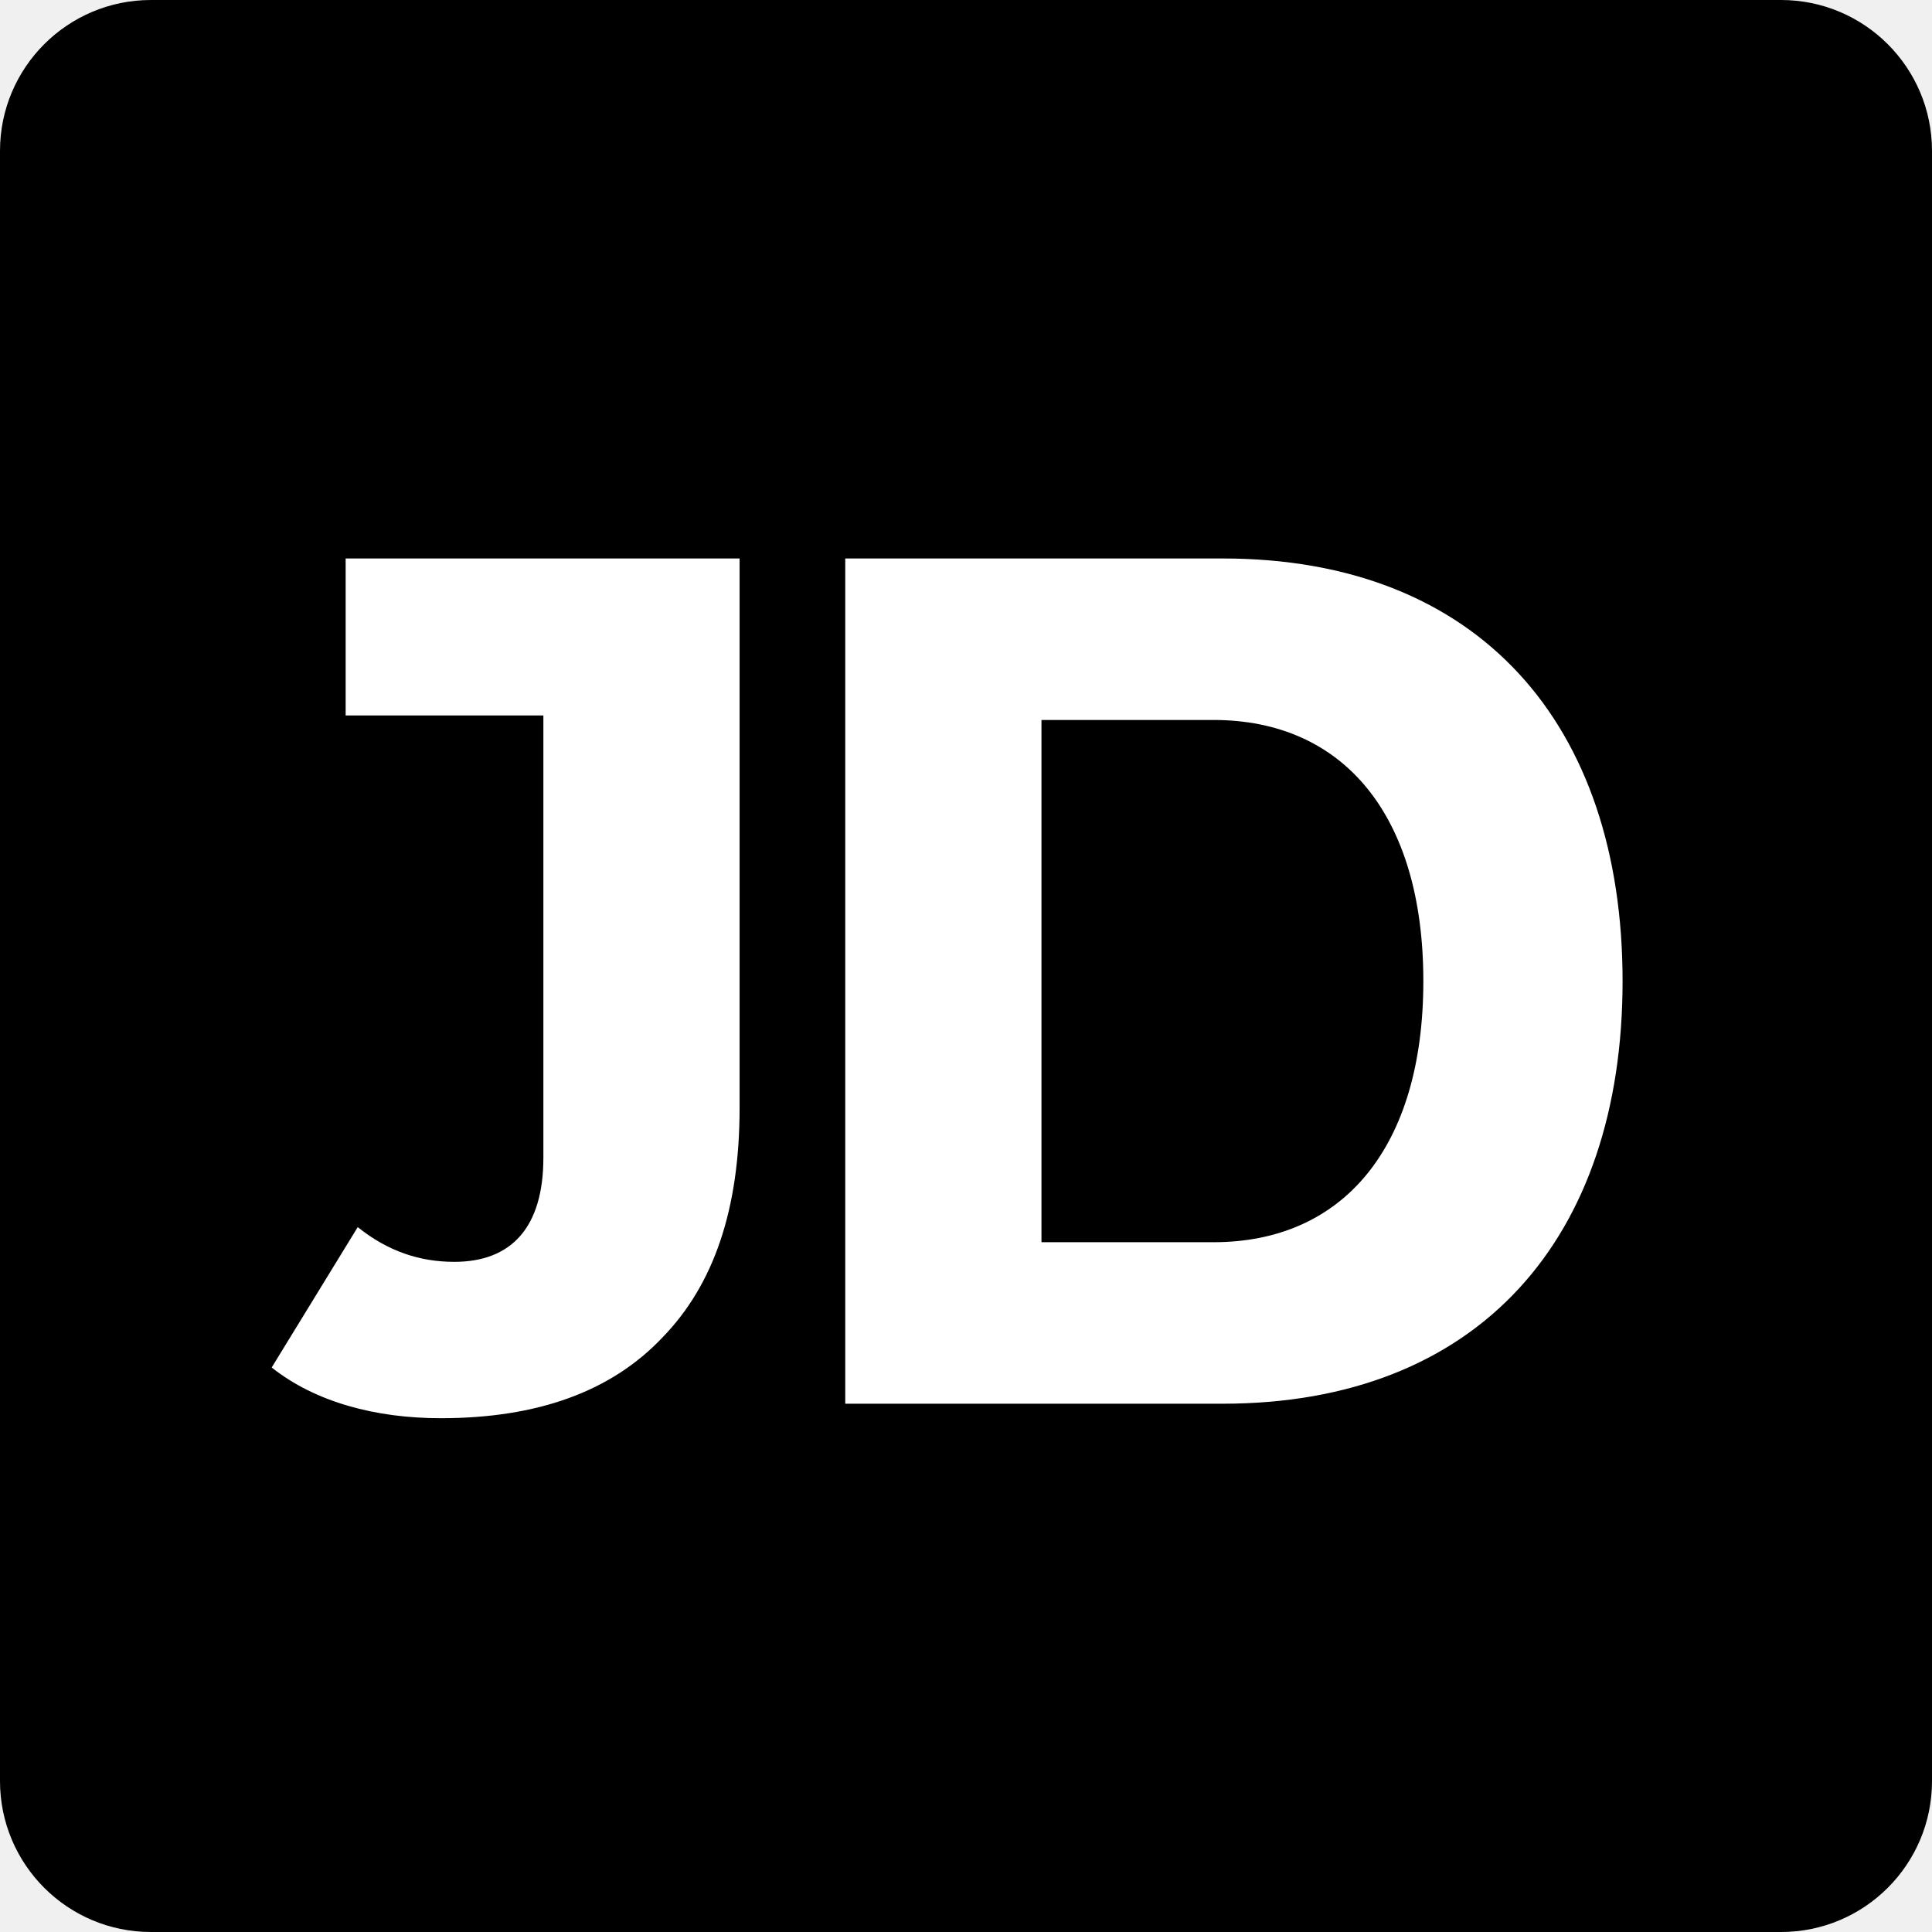
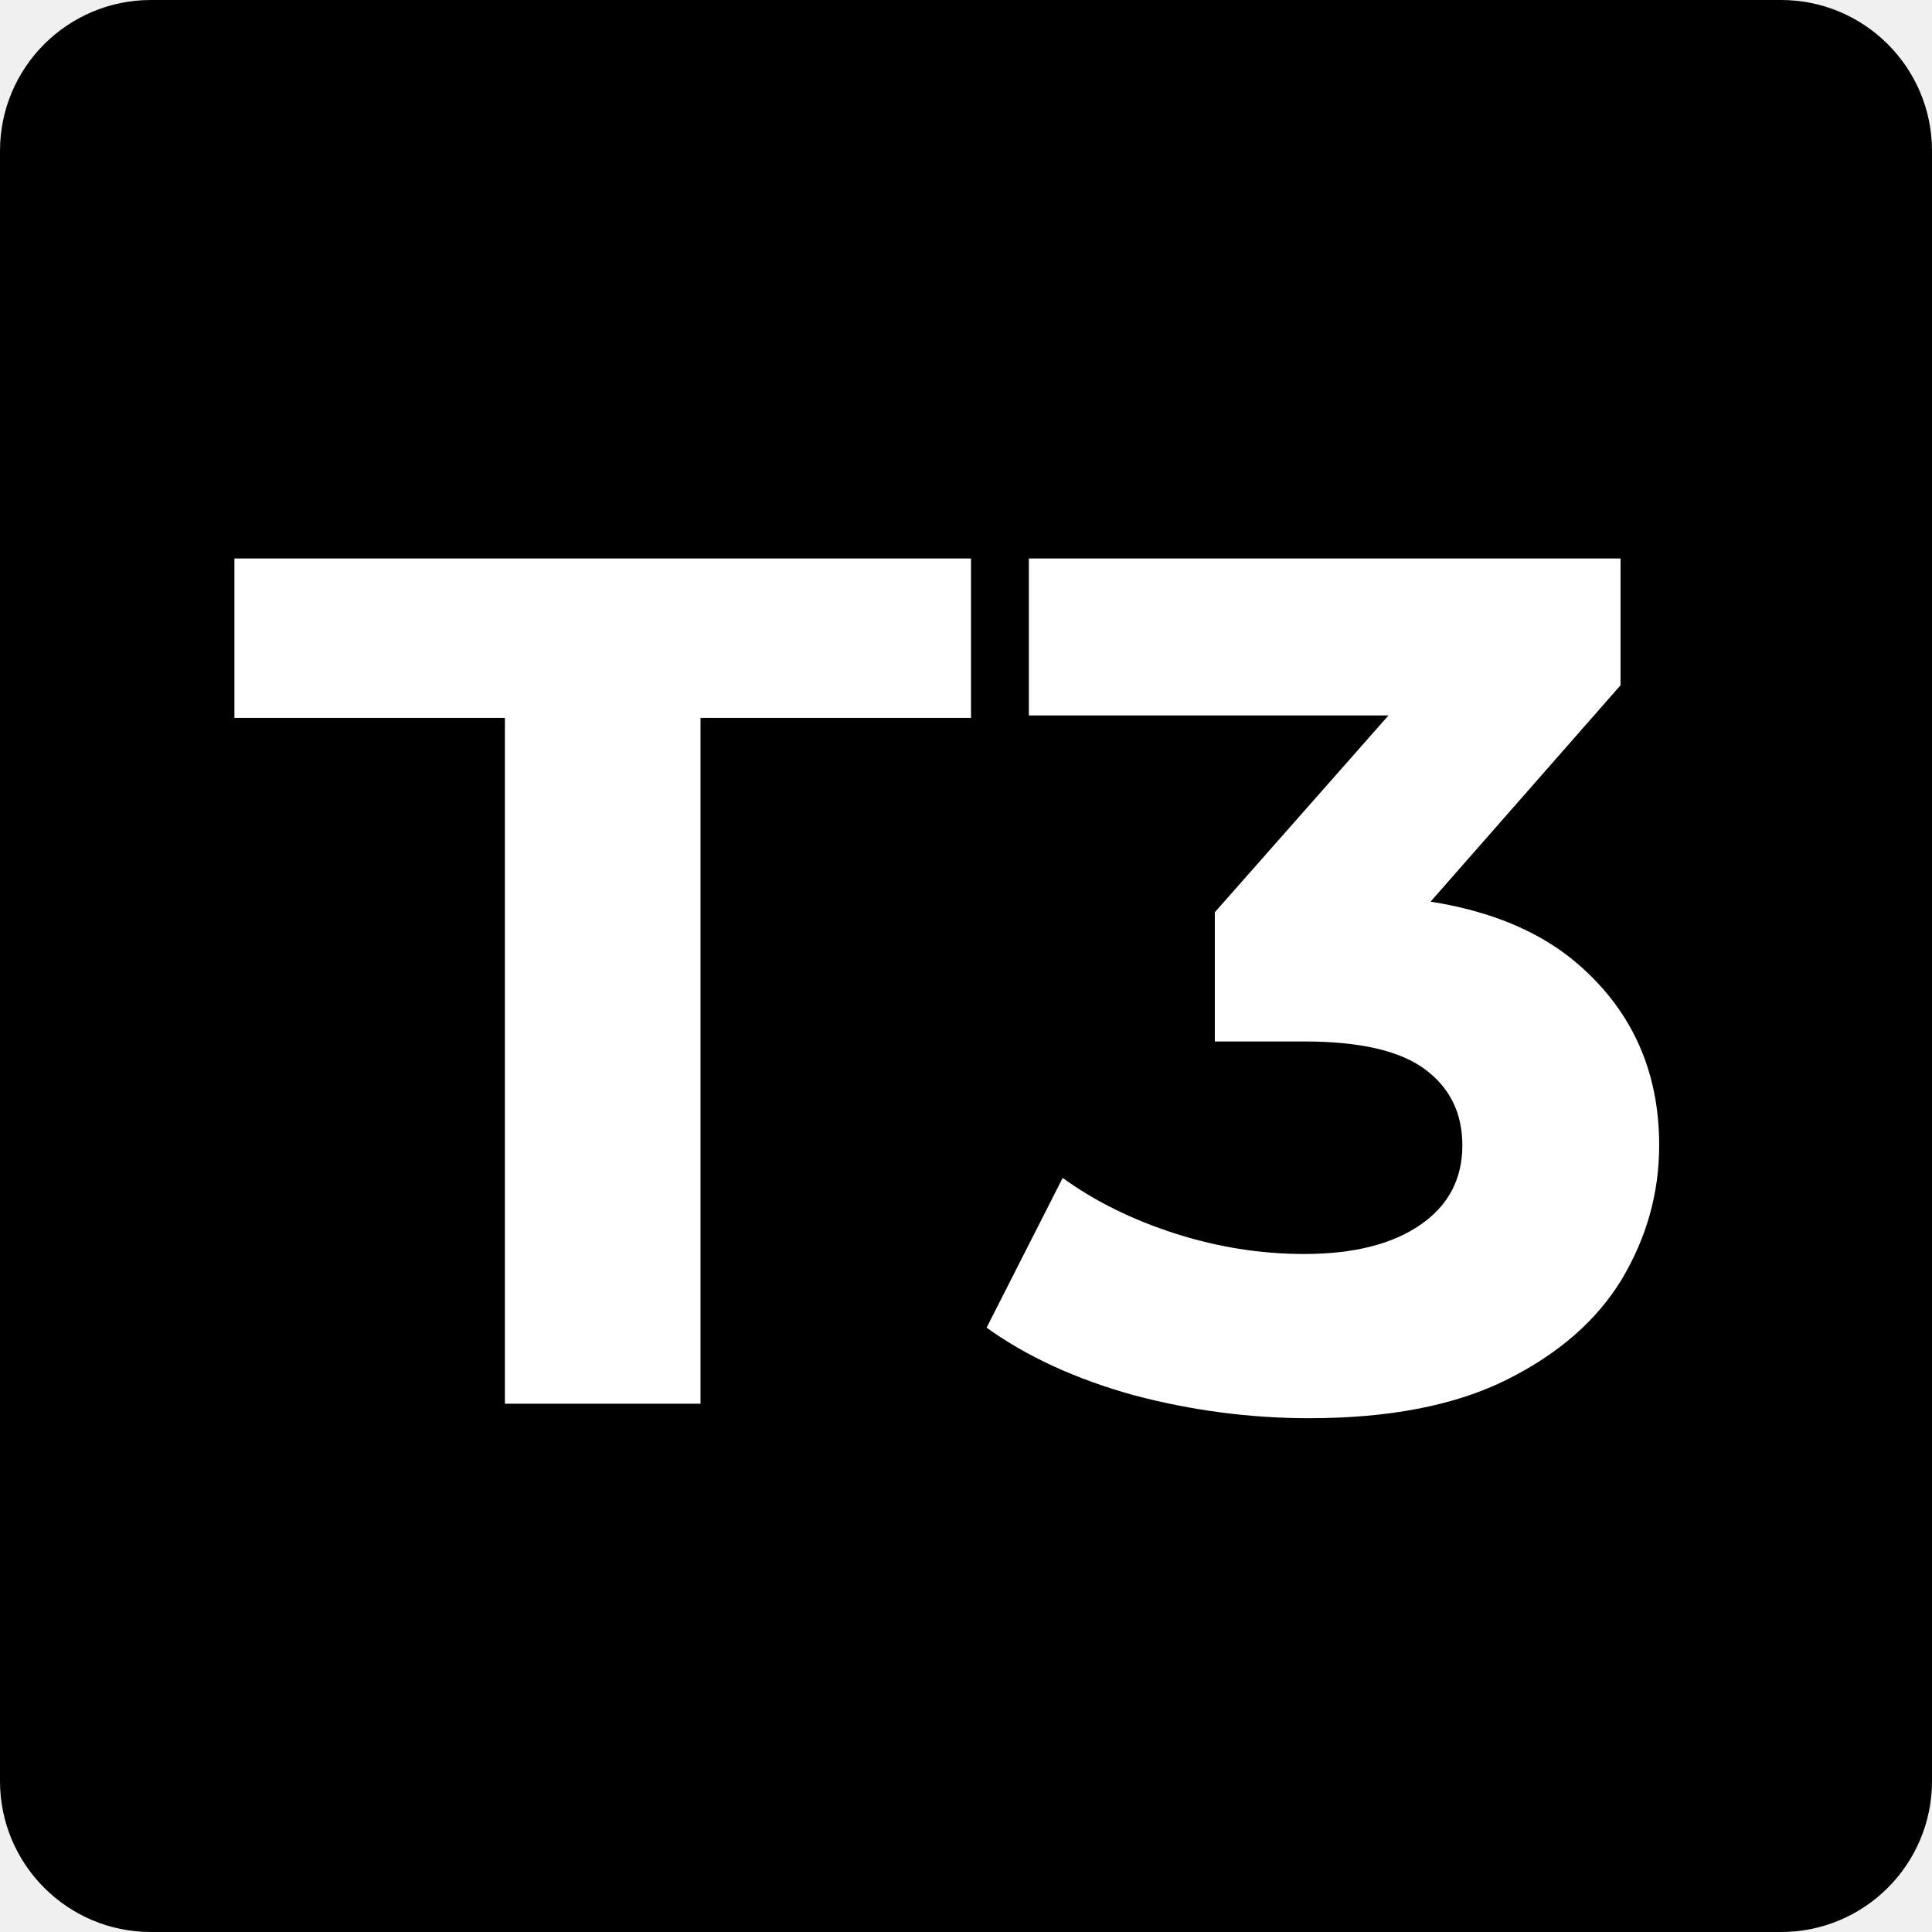
<svg xmlns="http://www.w3.org/2000/svg" width="128" height="128" viewBox="0 0 128 128" fill="none">
  <path d="M0 10C0 4.477 4.477 0 10 0H118C123.523 0 128 4.477 128 10V118C128 123.523 123.523 128 118 128H10C4.477 128 0 123.523 0 118V10Z" fill="black" />
-   <path d="M22.9 37H49V73.4C49 80.1 47.3 85.1 43.9 88.6C40.5 92.2 35.6 93.96 29.2 93.96C24.9 93.96 20.9 92.9 18 90.6L23.7 81.3C25.7 82.9 27.8 83.6 30.1 83.6C33.9 83.6 36 81.3 36 76.7V47.4H22.9V37ZM56 37H81C98 37 107.5 48 107.5 65C107.5 82 98 93 81 93H56V37ZM69 82.3H80.4C89 82.3 94.3 76 94.3 65C94.3 54 89 47.7 80.4 47.7H69V82.3Z" fill-rule="evenodd" fill="white" />
+   <path d="M33.451 93V47.56H15.531V37H64.331V47.56H46.411V93H33.451ZM86.725 93.96C82.832 93.96 78.965 93.453 75.125 92.44C71.285 91.373 68.032 89.88 65.365 87.96L70.405 78.04C72.539 79.587 75.019 80.813 77.845 81.72C80.672 82.627 83.525 83.08 86.405 83.08C89.659 83.08 92.219 82.44 94.085 81.16C95.952 79.88 96.885 78.12 96.885 75.88C96.885 73.747 96.059 72.067 94.405 70.84C92.752 69.613 90.085 69 86.405 69H80.485V60.44L96.085 42.76L97.525 47.4H68.165V37H107.365V45.4L91.845 63.08L85.285 59.32H89.045C95.925 59.32 101.125 60.867 104.645 63.96C108.165 67.053 109.925 71.027 109.925 75.88C109.925 79.027 109.099 81.987 107.445 84.76C105.792 87.48 103.259 89.693 99.845 91.4C96.432 93.107 92.059 93.96 86.725 93.96Z" fill="white" />
</svg>
